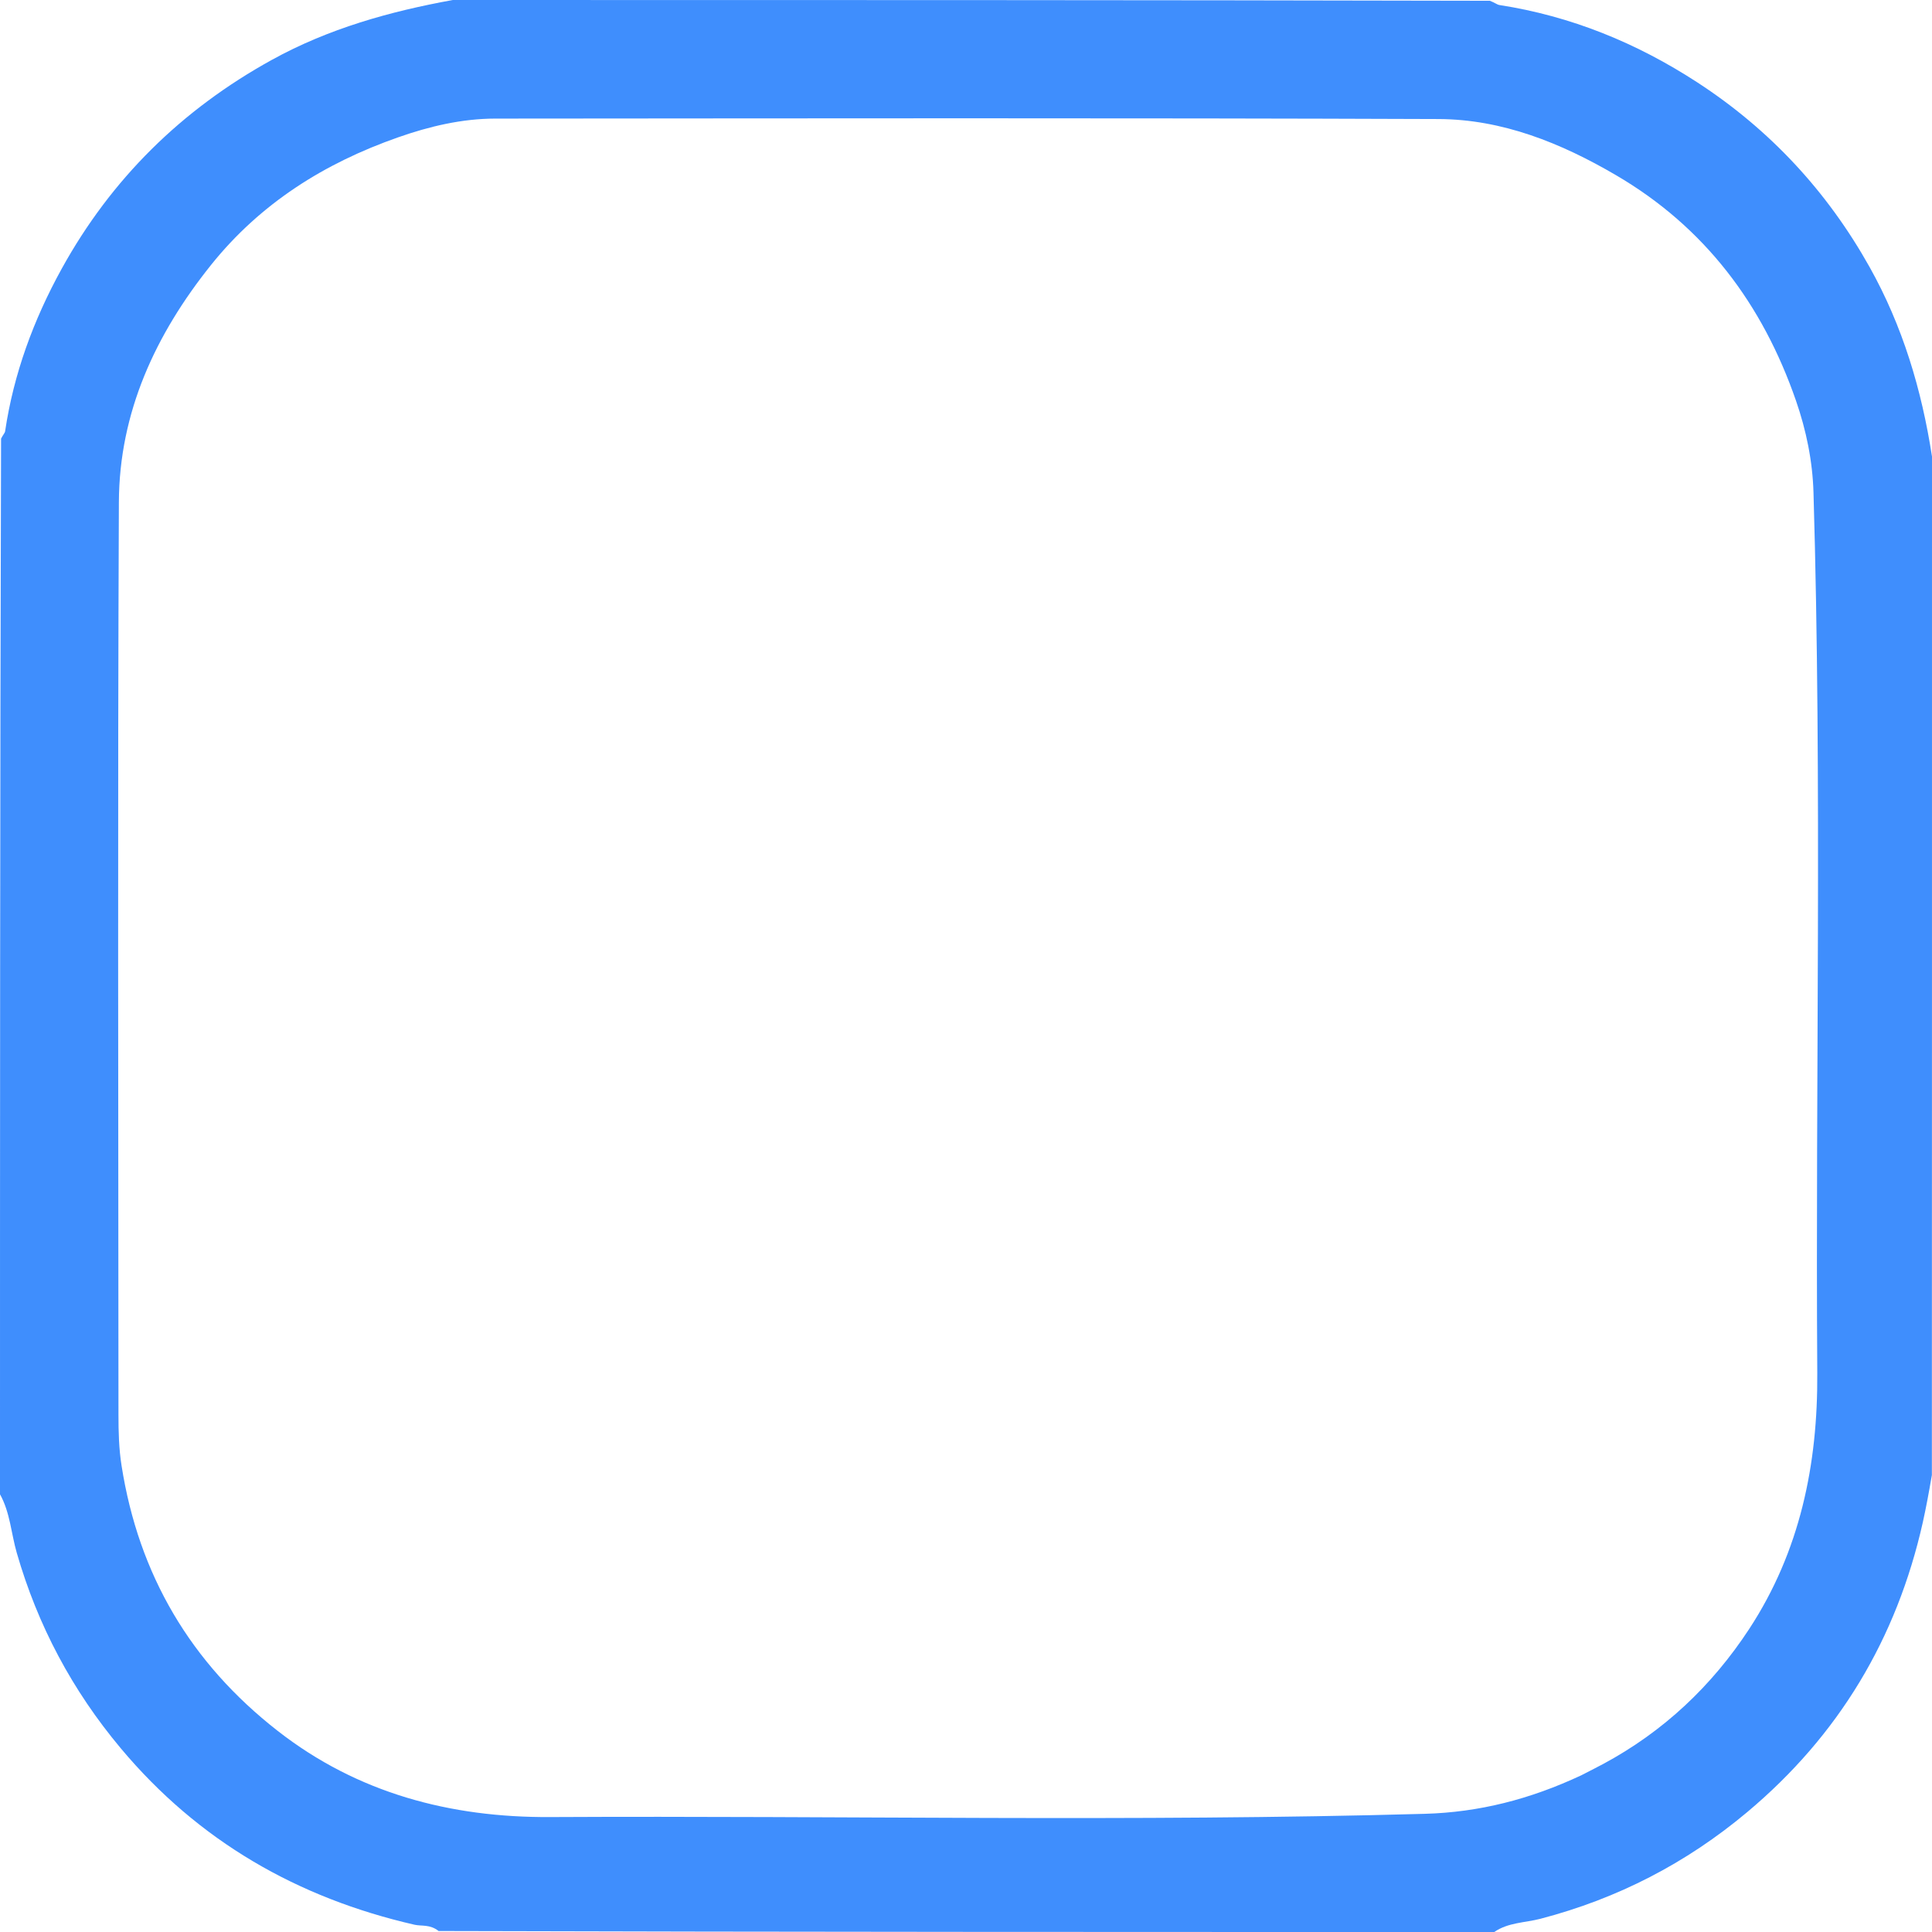
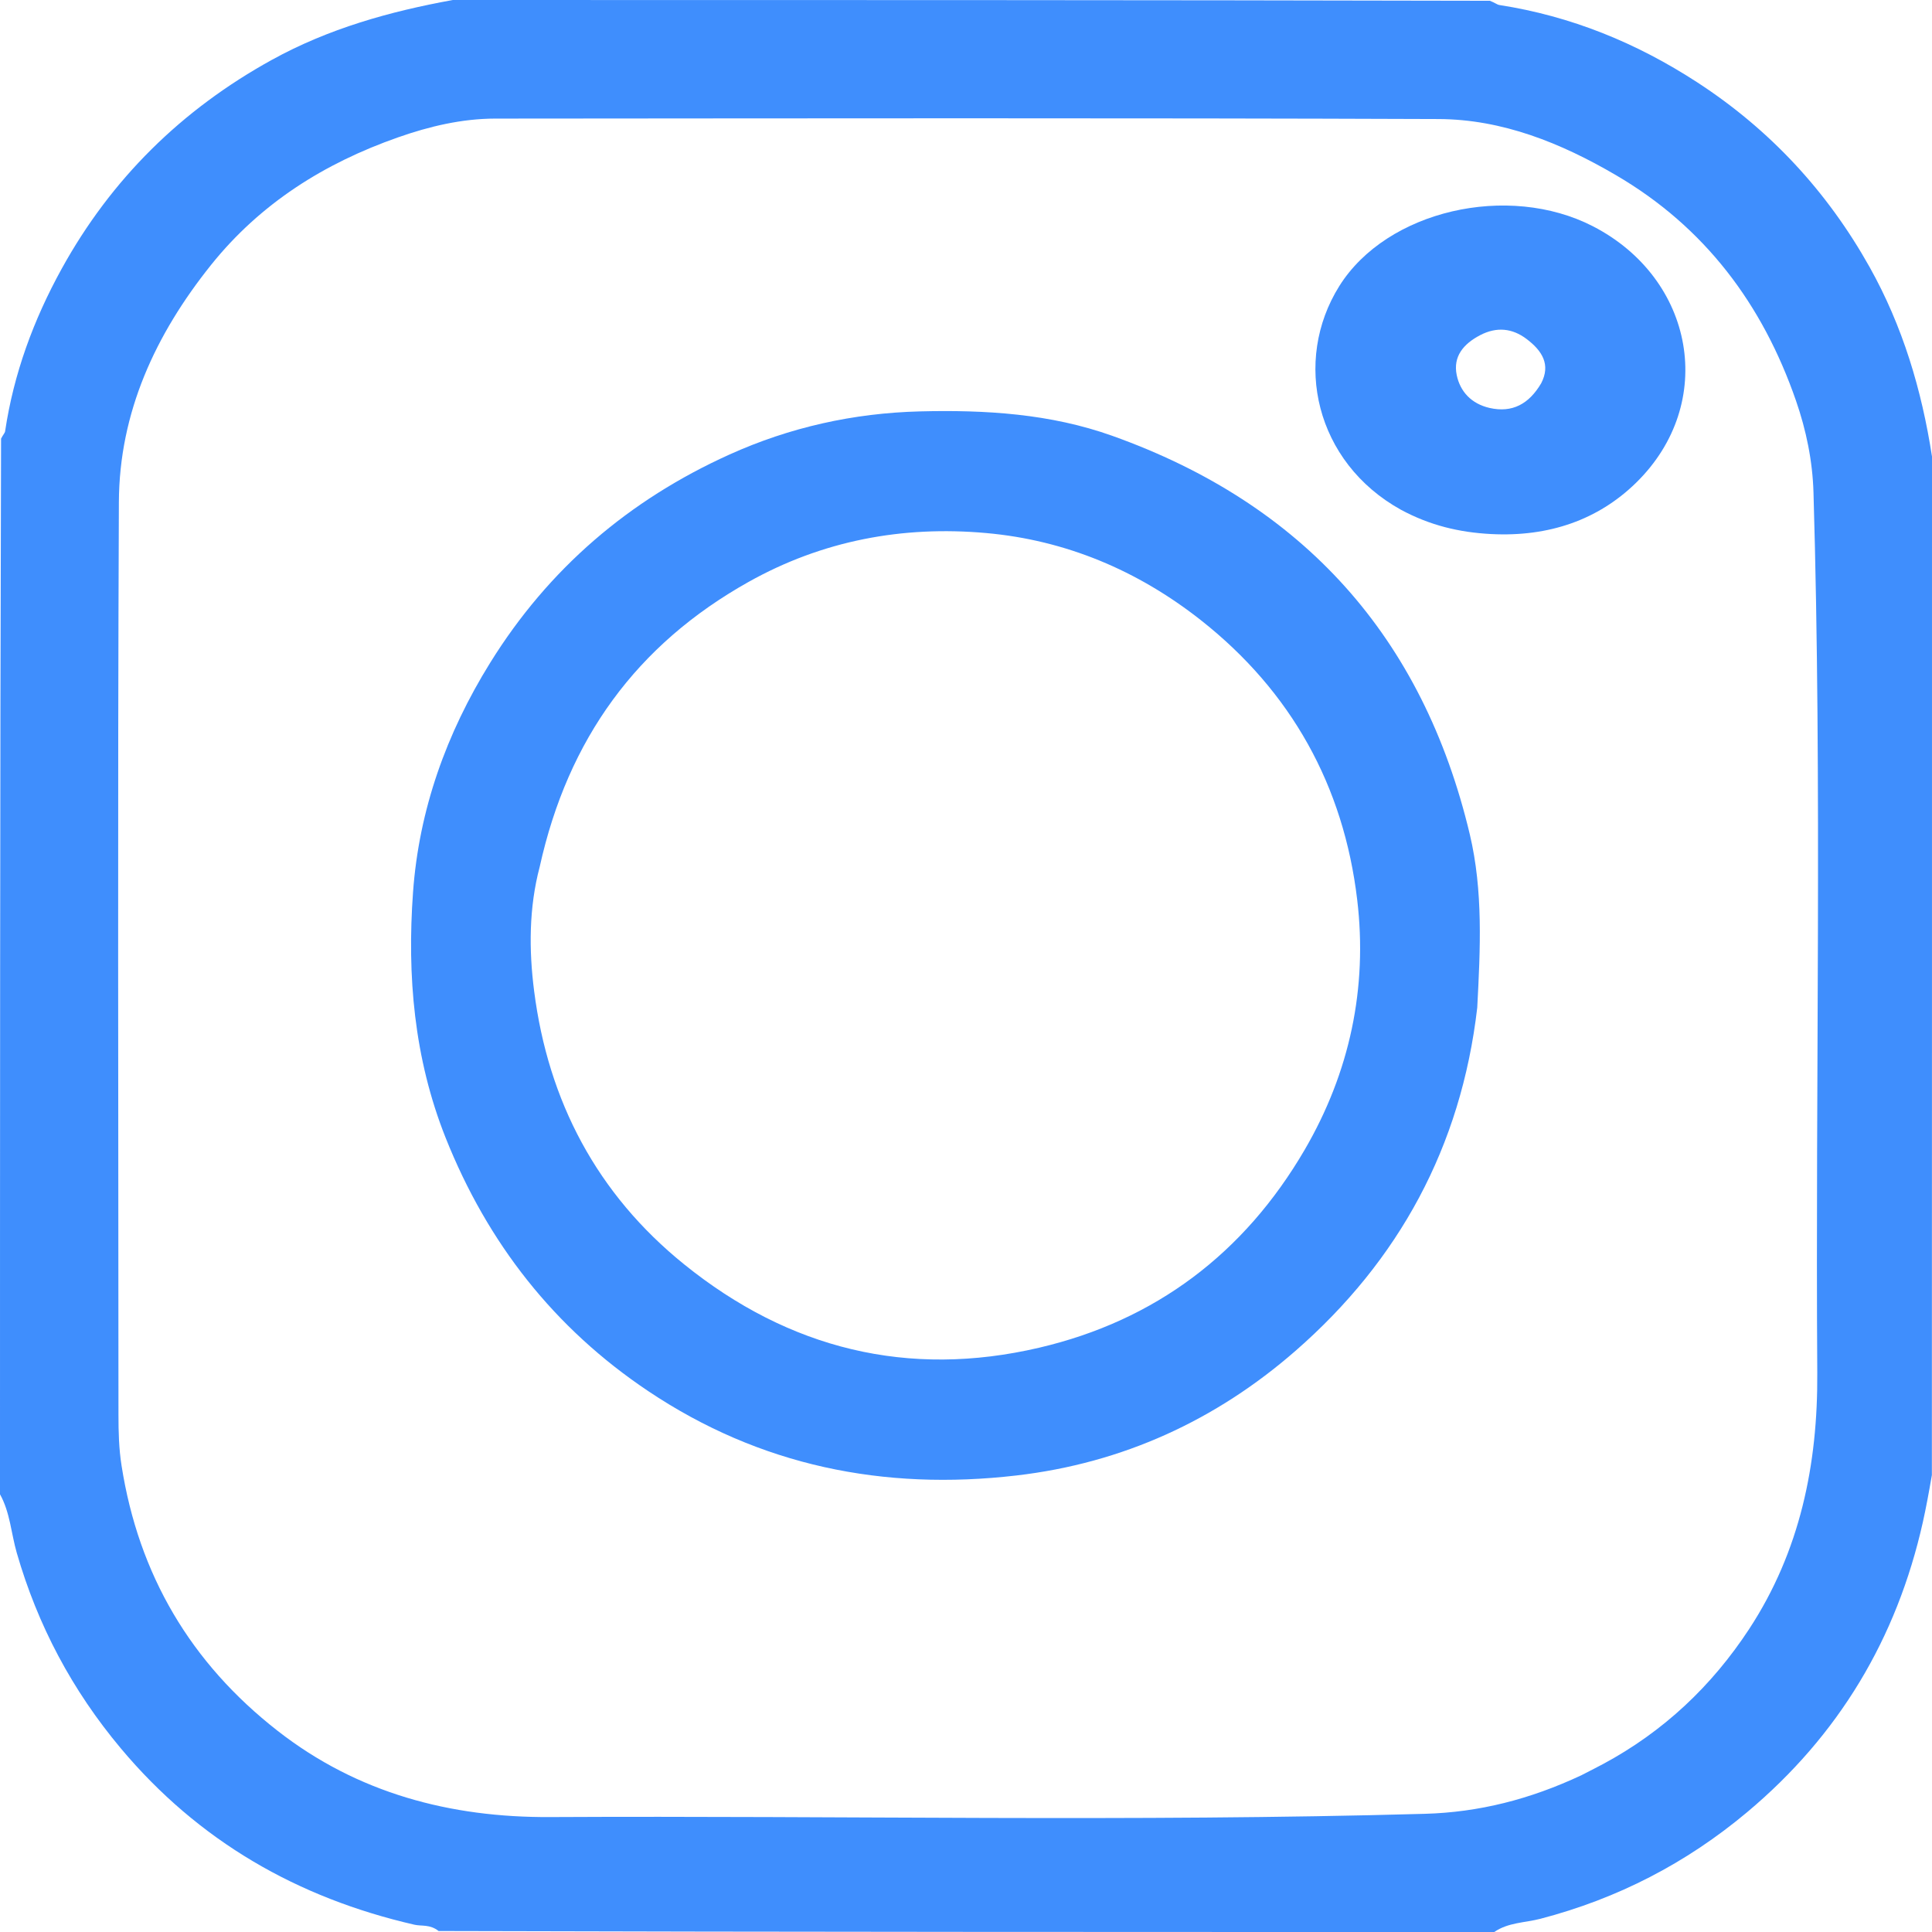
<svg xmlns="http://www.w3.org/2000/svg" width="47" height="47" viewBox="0 0 47 47" fill="none">
  <path d="M47 11.107C47 19.34 47 27.573 46.997 35.885C46.922 36.319 46.856 36.677 46.777 37.032C46.142 39.861 44.733 42.216 42.503 44.085C41.018 45.329 39.348 46.189 37.476 46.678C37.1 46.776 36.689 46.766 36.352 47C27.812 47 19.273 47 10.67 46.976C10.457 46.808 10.258 46.863 10.083 46.823C7.234 46.169 4.829 44.788 2.938 42.531C1.757 41.121 0.917 39.542 0.408 37.777C0.271 37.302 0.247 36.795 0 36.352C0 27.812 0 19.273 0.026 10.671C0.077 10.57 0.118 10.535 0.124 10.494C0.333 9.09 0.817 7.779 1.498 6.543C2.706 4.35 4.422 2.665 6.614 1.456C7.992 0.696 9.48 0.279 11.016 0C19.402 0 27.788 -1.36788e-09 36.244 0.019C36.368 0.066 36.419 0.113 36.475 0.122C38.218 0.392 39.811 1.042 41.286 2.001C43.057 3.152 44.45 4.656 45.481 6.495C46.286 7.932 46.75 9.485 47 11.107ZM38.468 43.188C38.645 43.096 38.823 43.008 38.998 42.914C40.466 42.125 41.642 41.018 42.553 39.628C43.792 37.736 44.224 35.622 44.209 33.401C44.163 26.262 44.328 19.121 44.117 11.982C44.095 11.216 43.94 10.465 43.691 9.747C42.88 7.405 41.474 5.524 39.308 4.259C37.973 3.478 36.548 2.902 34.994 2.896C27.346 2.867 19.698 2.88 12.05 2.885C11.235 2.886 10.444 3.074 9.682 3.342C7.894 3.969 6.338 4.944 5.136 6.443C3.781 8.135 2.902 10.031 2.892 12.214C2.86 19.617 2.88 27.02 2.882 34.423C2.882 34.834 2.892 35.241 2.957 35.654C3.373 38.31 4.64 40.457 6.755 42.107C8.701 43.626 10.959 44.217 13.379 44.204C20.473 44.167 27.567 44.324 34.661 44.125C35.98 44.088 37.219 43.773 38.468 43.188Z" fill="#3F8EFD" />
+   <path d="M35.937 24.514C35.544 27.901 34.028 30.669 31.517 32.861C29.582 34.549 27.314 35.593 24.728 35.894C21.494 36.27 18.485 35.66 15.77 33.842C13.487 32.314 11.863 30.244 10.841 27.679C10.071 25.743 9.901 23.735 10.048 21.704C10.193 19.701 10.858 17.841 11.924 16.124C13.346 13.832 15.305 12.16 17.745 11.058C19.21 10.396 20.761 10.049 22.381 10.008C23.974 9.968 25.55 10.064 27.058 10.602C31.702 12.259 34.615 15.497 35.756 20.297C36.081 21.669 36.013 23.075 35.937 24.514ZM13.13 21.085C12.865 22.083 12.866 23.115 12.994 24.11C13.336 26.786 14.521 29.045 16.645 30.759C19.195 32.818 22.093 33.531 25.279 32.786C28.106 32.125 30.27 30.49 31.74 27.969C32.837 26.086 33.272 24.03 33.017 21.89C32.689 19.124 31.414 16.818 29.206 15.081C27.674 13.877 25.925 13.139 23.986 12.967C21.954 12.786 20.007 13.149 18.206 14.159C15.49 15.682 13.817 17.975 13.13 21.085Z" fill="#3F8EFD" />
+   <path d="M34.081 12.401C31.998 11.247 31.441 8.781 32.581 6.96C33.736 5.116 36.69 4.443 38.752 5.505C41.225 6.779 41.78 9.807 39.802 11.743C38.88 12.645 37.684 13.064 36.277 12.992C35.493 12.952 34.78 12.778 34.081 12.401ZM37.492 9.325C37.728 8.873 37.52 8.536 37.138 8.247C36.788 7.982 36.407 7.947 36.011 8.152C35.596 8.368 35.345 8.677 35.438 9.125C35.521 9.526 35.794 9.822 36.236 9.924C36.79 10.05 37.195 9.828 37.492 9.325Z" fill="#3F8EFD" />
</svg>
